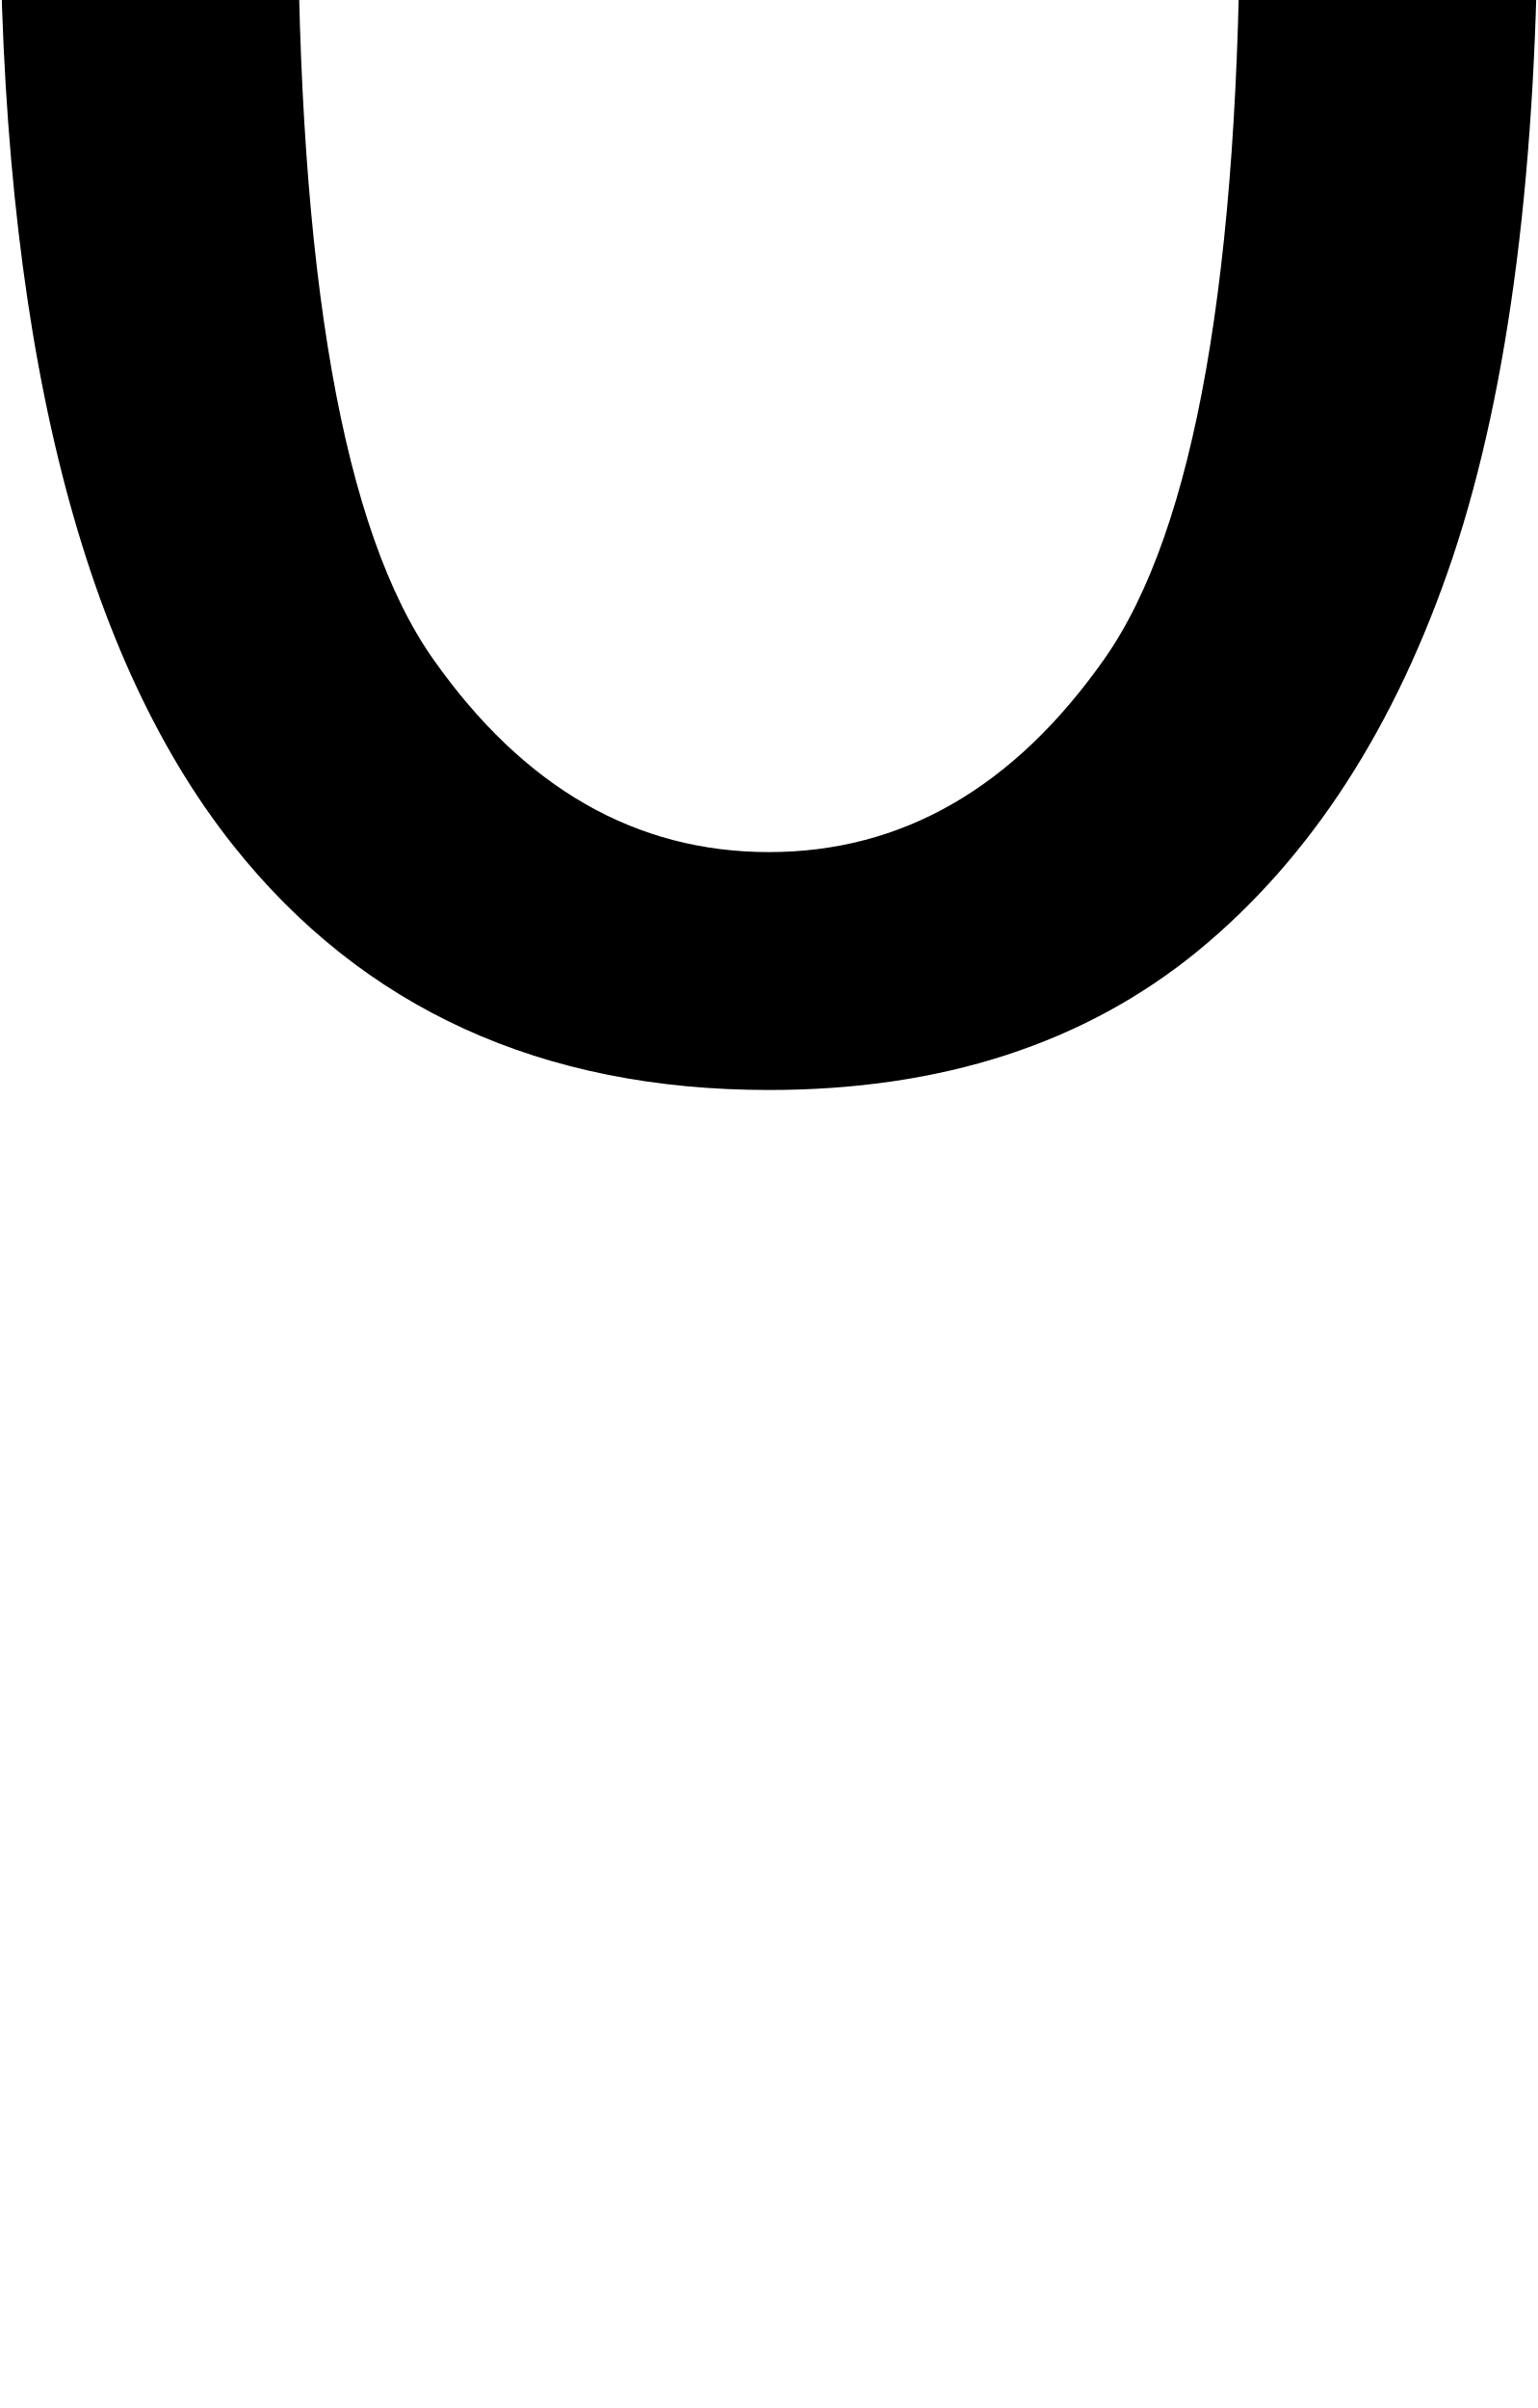
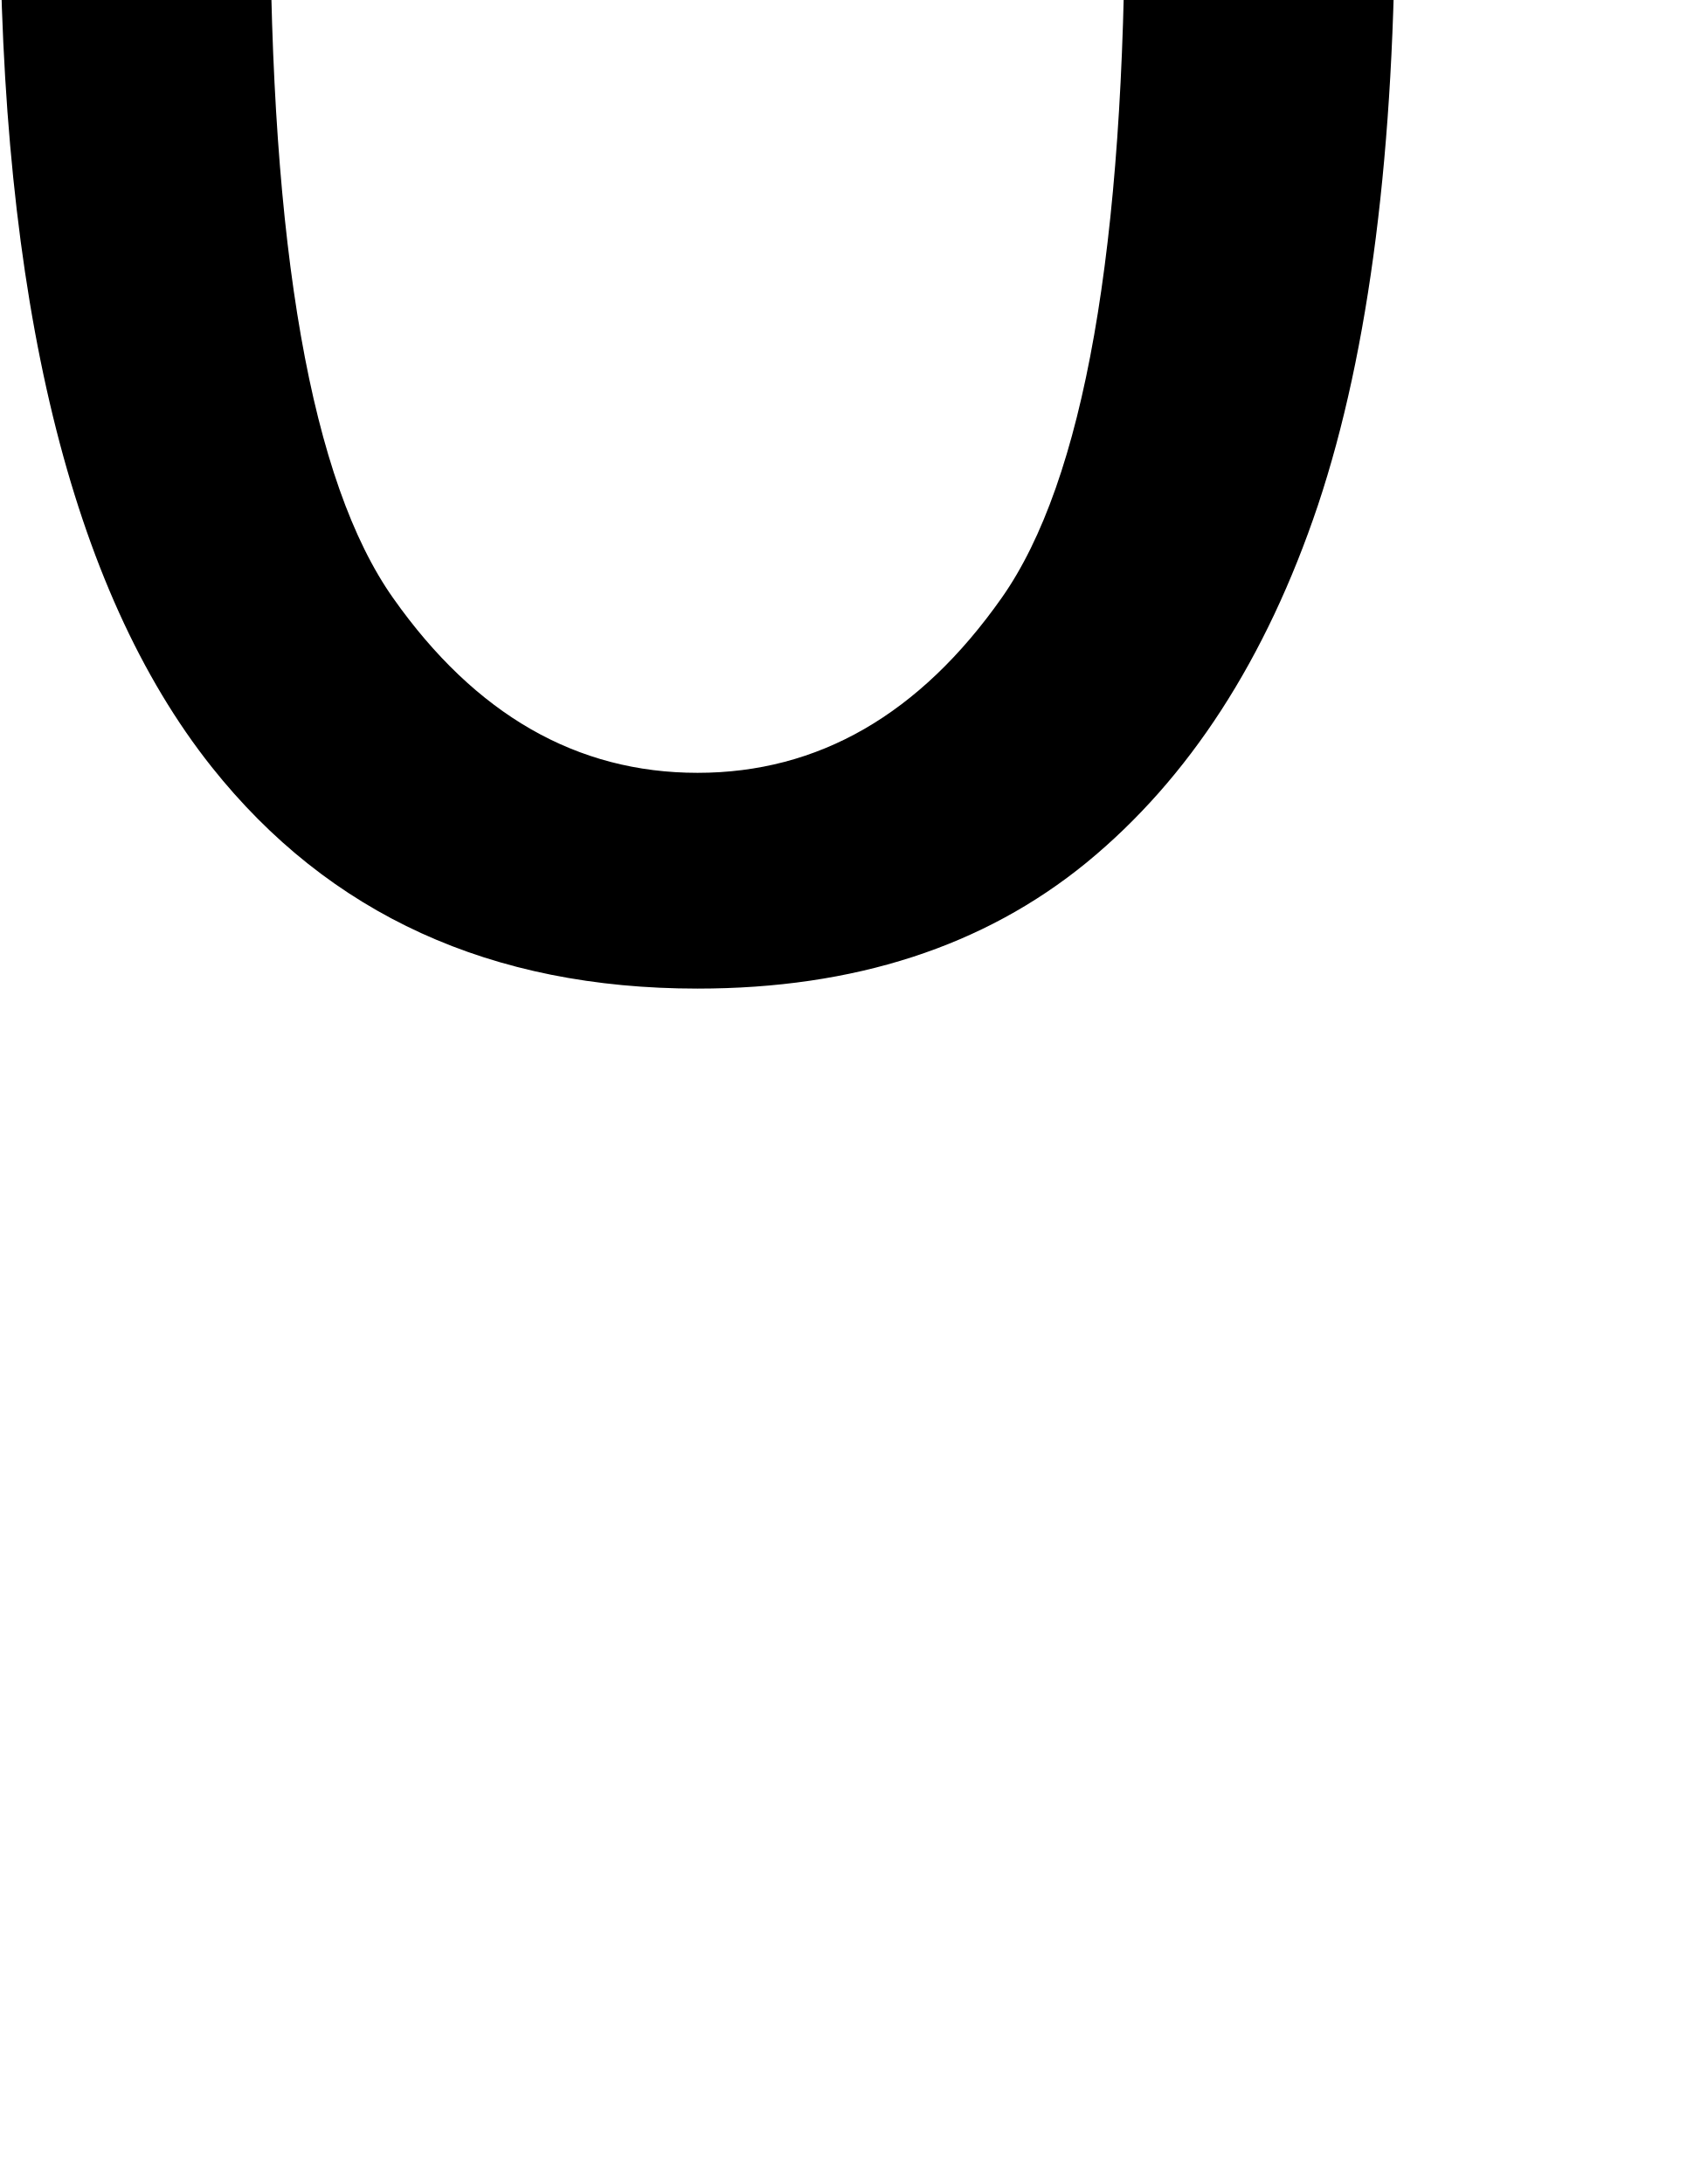
- <svg xmlns="http://www.w3.org/2000/svg" viewBox="0 29.33 23.34 36.54" data-asc="0.9052734375">
+ <svg xmlns="http://www.w3.org/2000/svg" viewBox="0 29.33 28.34 36.54" data-asc="0.9052734375">
  <g fill="#000000">
    <g fill="#000000" transform="translate(0, 0)">
      <path d="M0 27.61Q0 21.26 1.31 17.40Q2.61 13.53 5.19 11.43Q7.76 9.33 11.67 9.33Q14.55 9.33 16.72 10.49Q18.90 11.65 20.31 13.83Q21.73 16.02 22.53 19.15Q23.34 22.29 23.34 27.61Q23.34 33.91 22.05 37.78Q20.75 41.65 18.18 43.76Q15.60 45.87 11.67 45.87Q6.49 45.87 3.54 42.16Q0 37.70 0 27.61M4.52 27.61Q4.52 36.43 6.58 39.34Q8.64 42.26 11.67 42.26Q14.70 42.26 16.76 39.33Q18.82 36.40 18.82 27.61Q18.82 18.77 16.76 15.87Q14.70 12.96 11.62 12.96Q8.59 12.96 6.79 15.53Q4.52 18.80 4.52 27.61Z" />
    </g>
  </g>
</svg>
